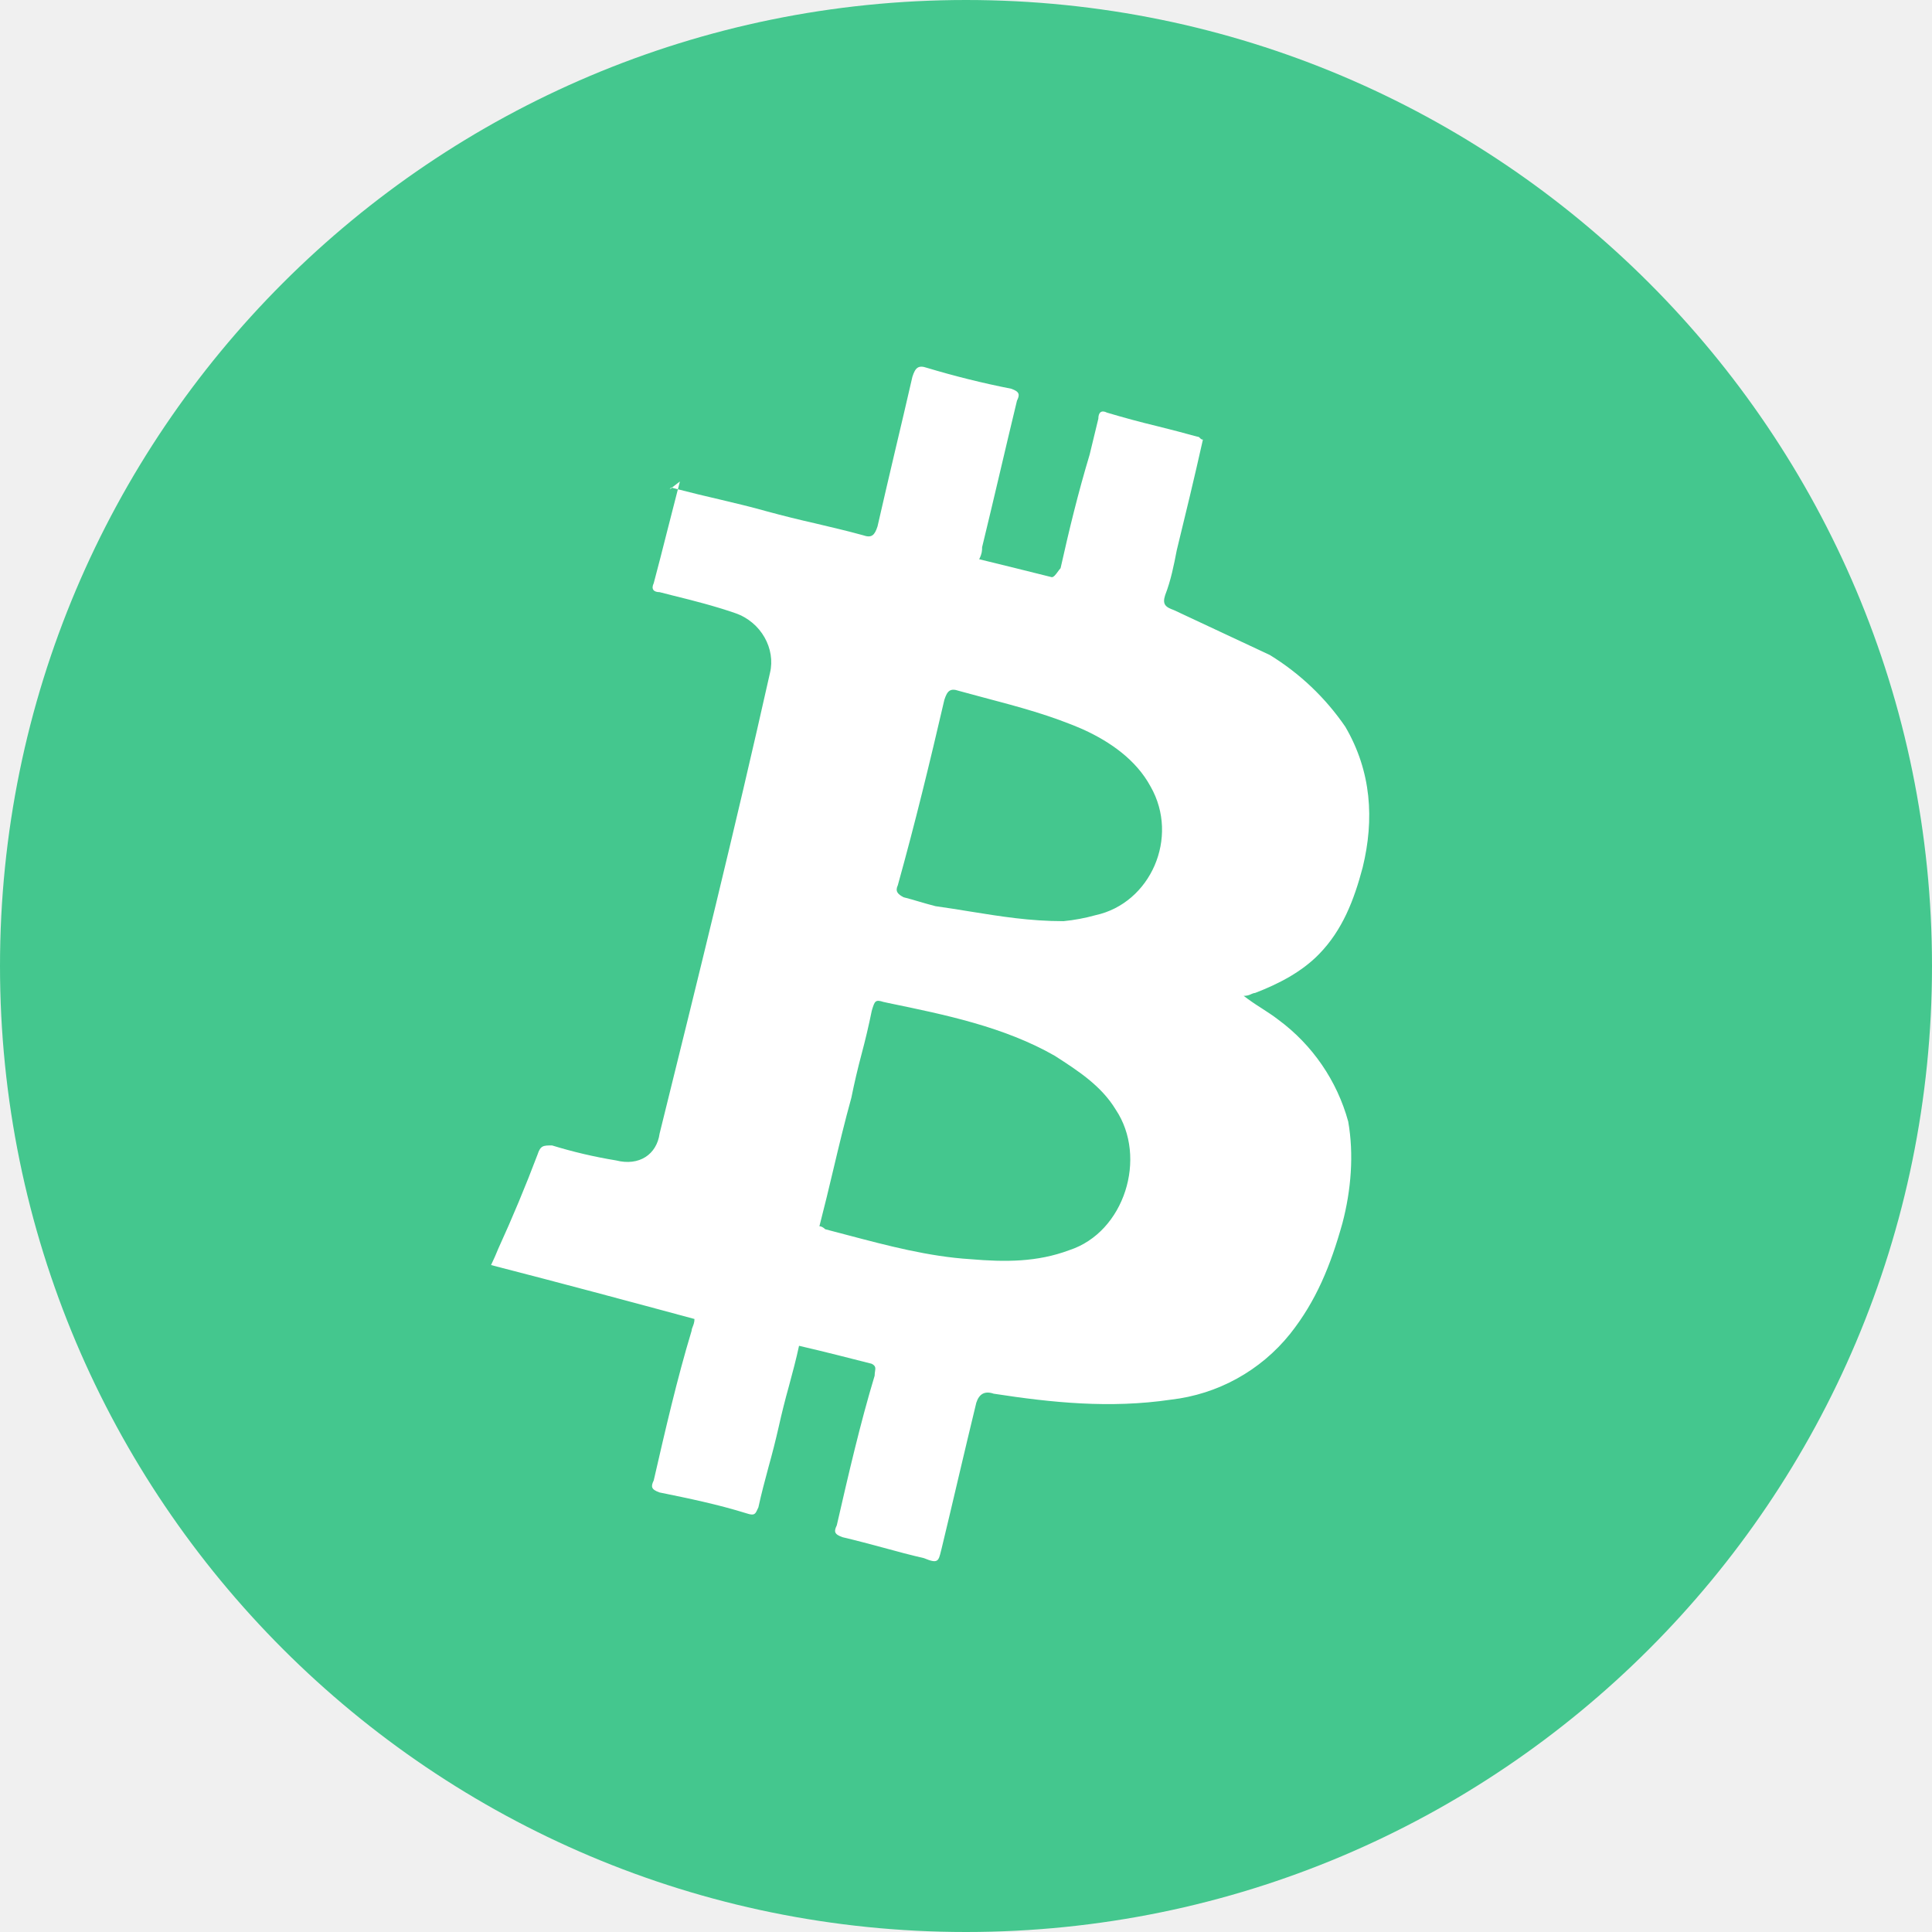
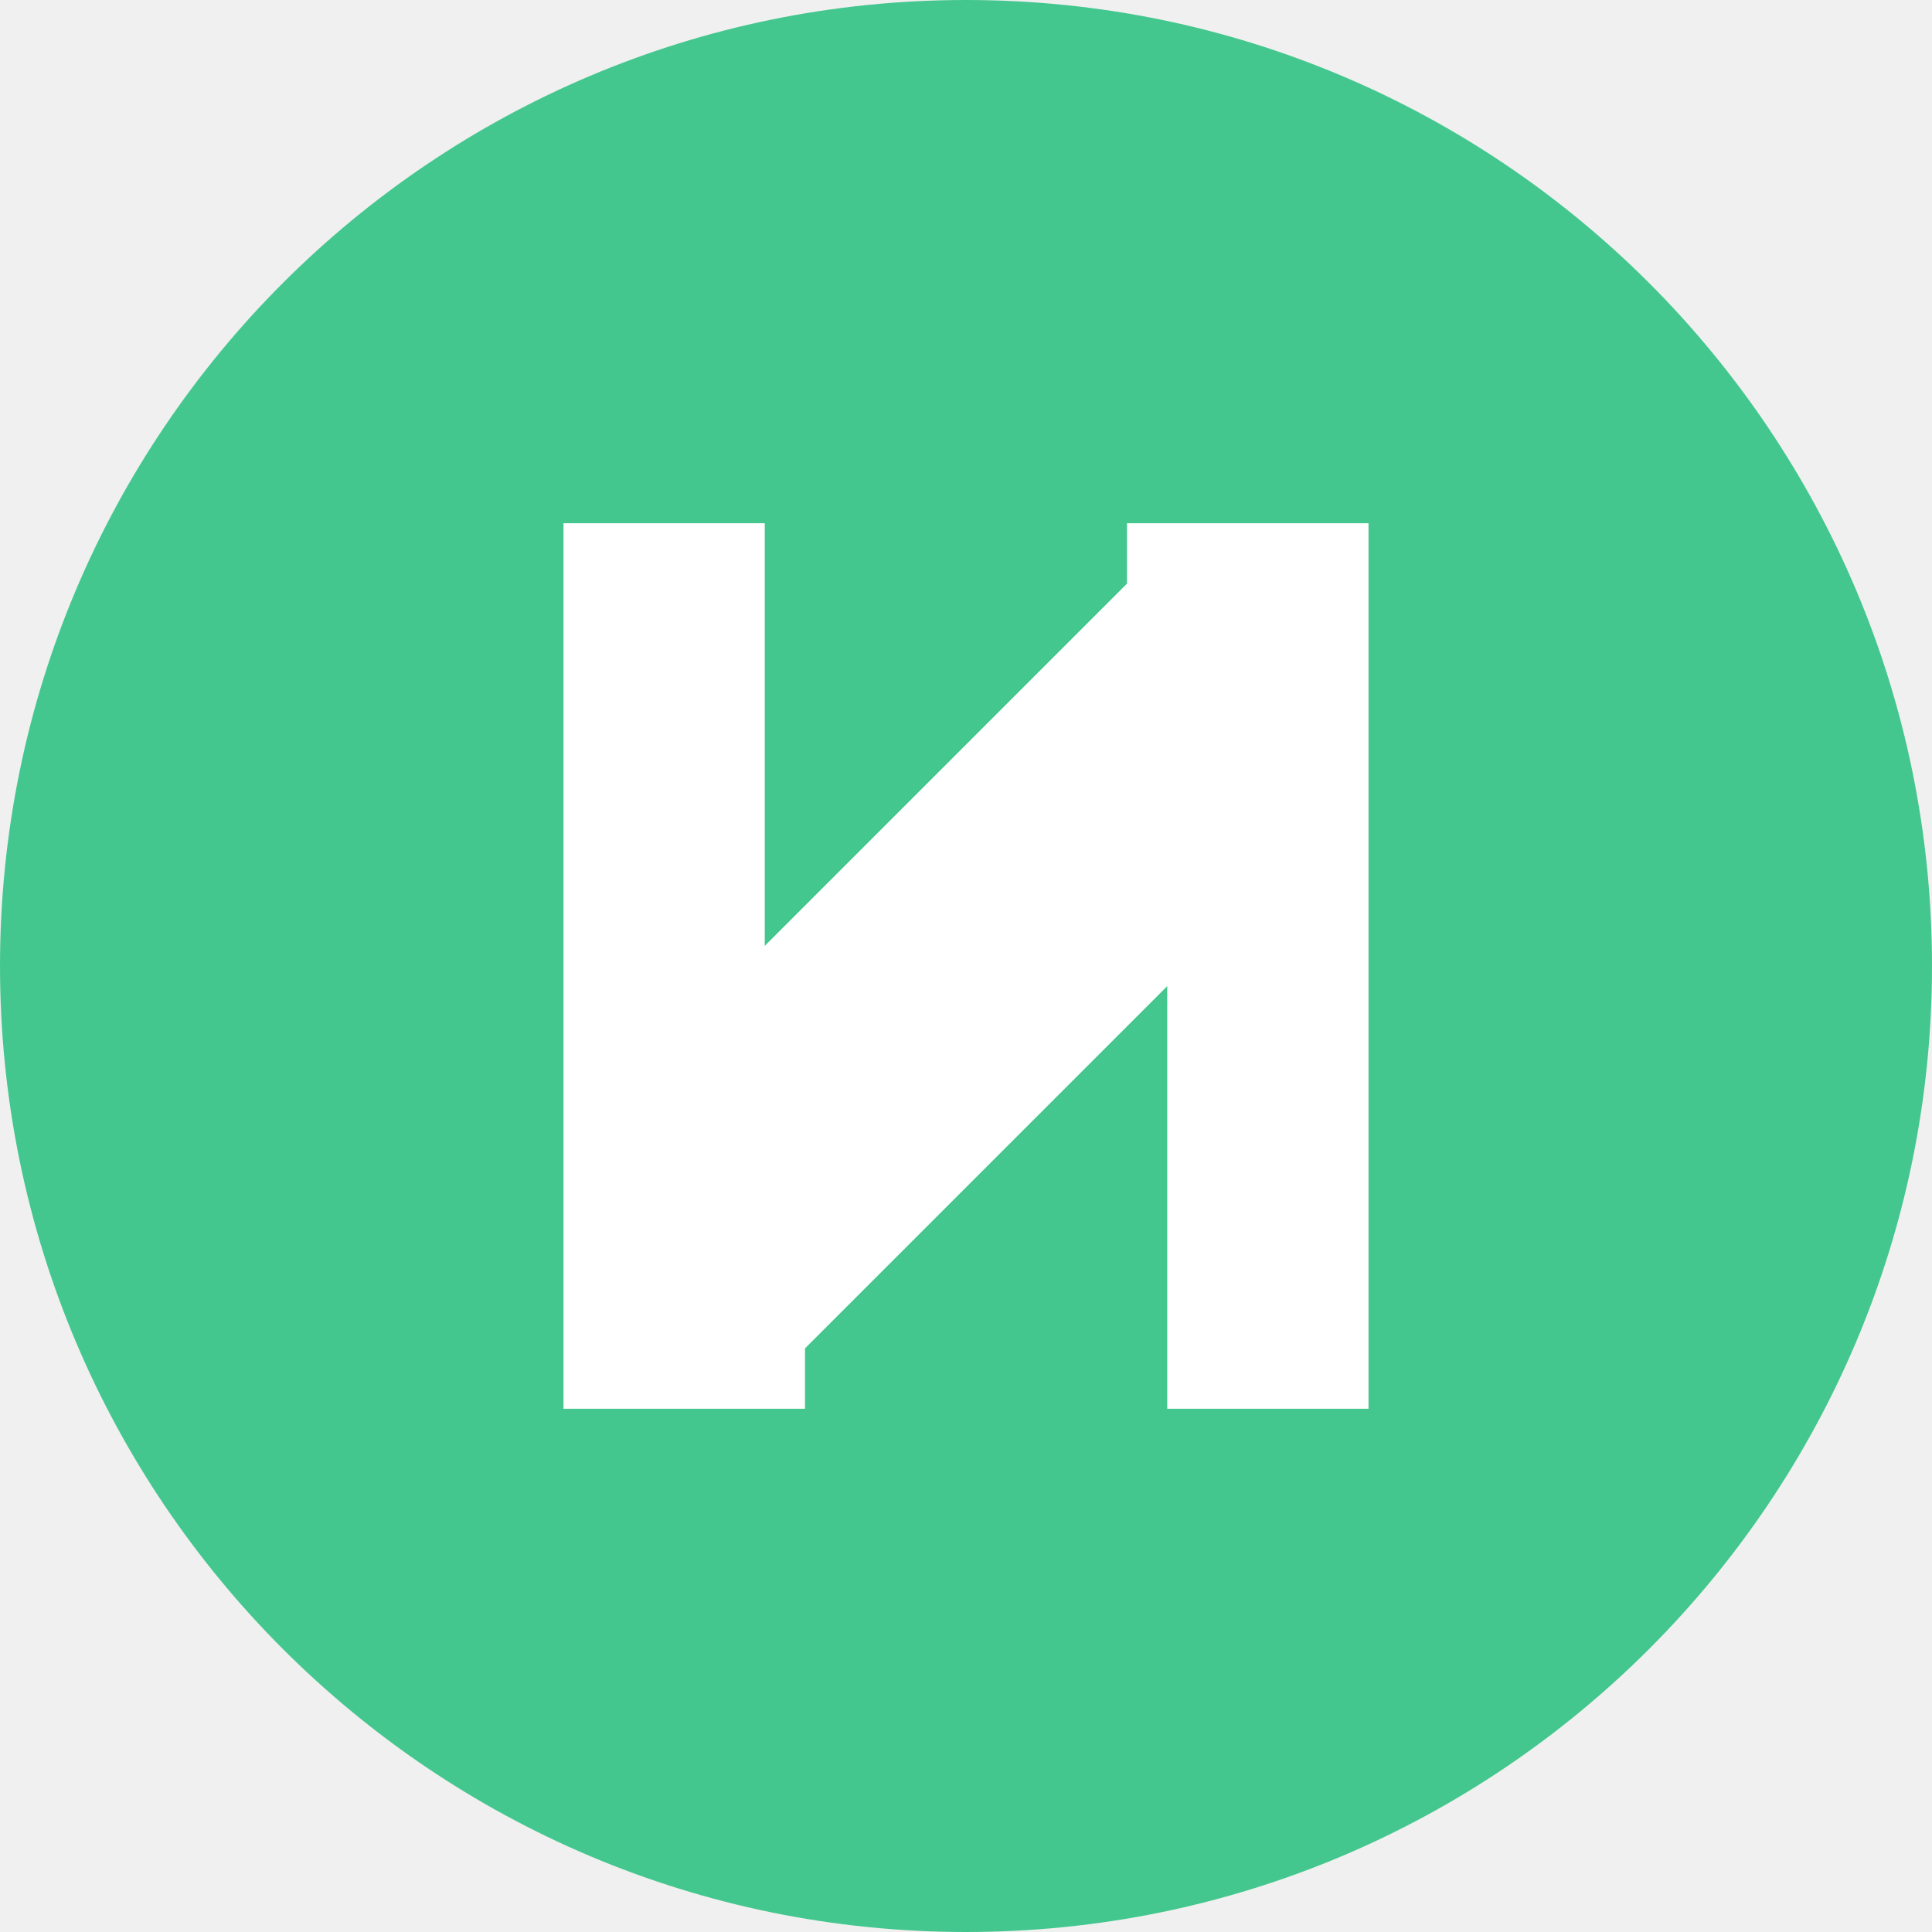
<svg fill="none" viewBox="0 0 24 24">
-   <path fill="#3CC68A" fill-opacity=".95" d="M12 24c6.628 0 12-5.372 12-12 0-6.627-5.372-12-12-12C5.373 0 0 5.373 0 12c0 6.628 5.373 12 12 12" />
-   <path fill="#fff" fill-rule="evenodd" d="m8.338 6.055.009.003a.1.1 0 0 1-.029.02zm.083.023.025-.097-.1.077zm0 0-.137.535c-.054.213-.108.427-.163.631-.036.075 0 .112.073.112l.173.044c.243.06.504.126.765.216.325.111.505.446.433.743-.433 1.932-.902 3.827-1.371 5.722-.036.26-.253.408-.542.334a6 6 0 0 1-.794-.186c-.108 0-.144 0-.18.112a19 19 0 0 1-.488 1.17c-.027.065-.054.13-.09.204.866.223 1.697.446 2.527.67 0 .043-.013.073-.023.099q-.012.026-.013.049c-.18.594-.325 1.226-.47 1.857-.036.075-.036.112.073.15.36.073.722.148 1.082.26.096.032.107.007.133-.05l.012-.025c.036-.167.081-.335.126-.502q.07-.25.127-.501.056-.252.126-.502c.045-.167.09-.334.126-.502.325.075.614.15.902.223.053.027.048.054.042.095q-.004.023-.005.054c-.18.595-.325 1.226-.47 1.858-.036.074-.036.111.073.148.162.038.333.084.505.13.171.047.343.093.505.13.173.072.18.04.212-.092l.005-.019c.072-.297.144-.604.216-.91s.145-.613.217-.91q.054-.168.216-.112c.722.111 1.444.186 2.202.074a2.22 2.22 0 0 0 1.48-.817c.325-.409.505-.855.65-1.375.108-.409.144-.854.072-1.263a2.34 2.34 0 0 0-.866-1.263c-.072-.056-.145-.102-.217-.149a3 3 0 0 1-.216-.149.2.2 0 0 0 .097-.023q.025-.012.047-.014c.289-.111.578-.26.794-.483.289-.297.433-.668.541-1.077.145-.595.109-1.19-.216-1.746a3.1 3.1 0 0 0-.939-.892l-1.19-.557c-.109-.038-.145-.075-.109-.186.072-.186.108-.372.144-.557.109-.446.217-.892.325-1.375-.018 0-.027-.01-.036-.019-.009-.01-.018-.018-.036-.018a18 18 0 0 0-.496-.13 12 12 0 0 1-.623-.168c-.072-.037-.108 0-.108.075l-.108.446c-.145.483-.253.928-.361 1.411q-.018.02-.036.046c-.024.033-.049.066-.073.066l-.45-.112-.452-.111c.036-.074.036-.111.036-.149.072-.297.145-.603.217-.91.072-.306.144-.613.216-.91.036-.074.036-.112-.072-.149a11 11 0 0 1-1.047-.26c-.108-.037-.144 0-.18.112q-.108.47-.217.928c-.072.307-.144.613-.216.93-.036.11-.072.148-.18.11-.2-.055-.398-.101-.596-.148a14 14 0 0 1-.596-.148c-.198-.056-.397-.103-.595-.15a19 19 0 0 1-.513-.125m1.758 9.155c.036 0 .072.037.072.037l.274.072c.496.131 1.013.268 1.53.3.434.037.83.037 1.228-.112.686-.223.975-1.151.577-1.746-.18-.297-.469-.483-.758-.669-.63-.36-1.363-.51-2.065-.655l-.064-.014c-.099-.033-.107-.005-.136.084l-.008.028a9 9 0 0 1-.127.539 9 9 0 0 0-.126.539c-.082.296-.153.592-.225.896q-.08.342-.172.701m3.429-3.864a2.3 2.3 0 0 1-.397.074c-.42 0-.781-.059-1.155-.119a18 18 0 0 0-.434-.067c-.072-.018-.135-.037-.198-.055a5 5 0 0 0-.199-.056c-.072-.037-.108-.074-.072-.149.217-.78.397-1.523.578-2.303.036-.112.072-.149.18-.112l.319.086c.423.112.828.219 1.233.397.325.149.65.372.83.706.361.632 0 1.45-.685 1.598" clip-rule="evenodd" />
+   <circle cx="12" cy="12" r="12" fill="#3CC68A" fill-opacity=".95" />
+   <path fill="#fff" d="M7 17.5V6.5h2.5v5.25L14 7.25V6.5h3v11h-2.5v-5.25L10 16.75v.75z" />
</svg>
